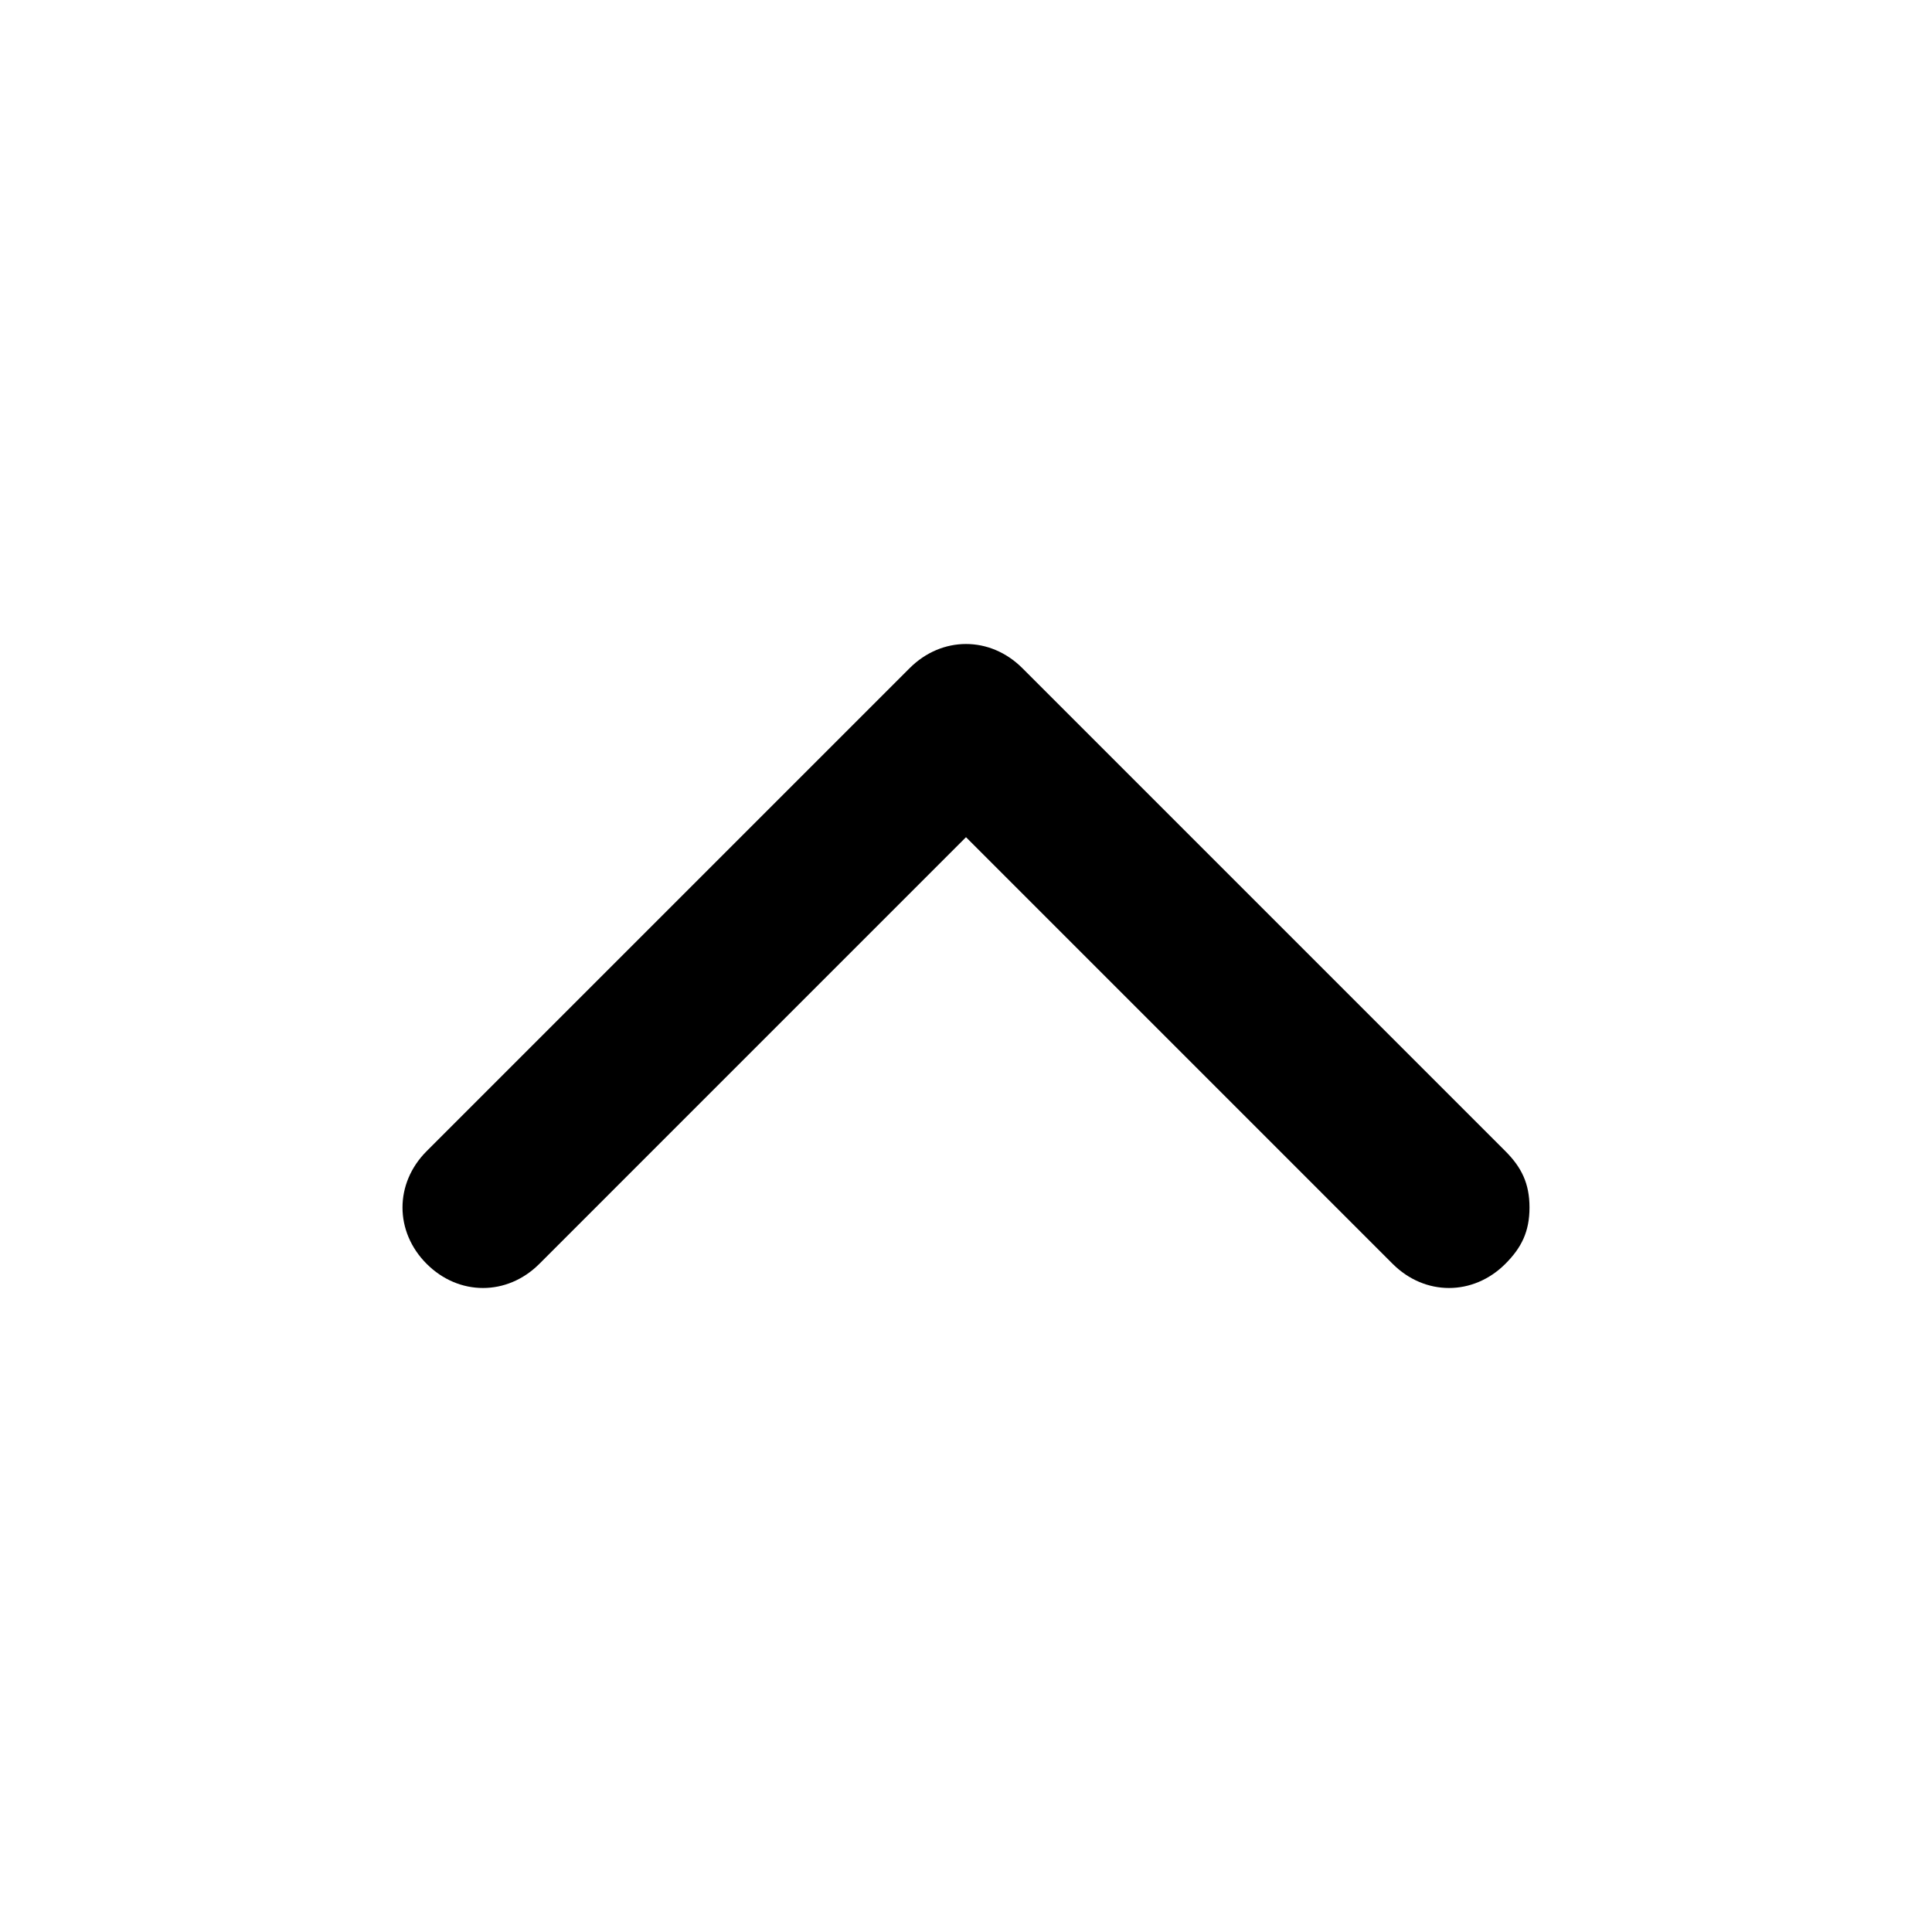
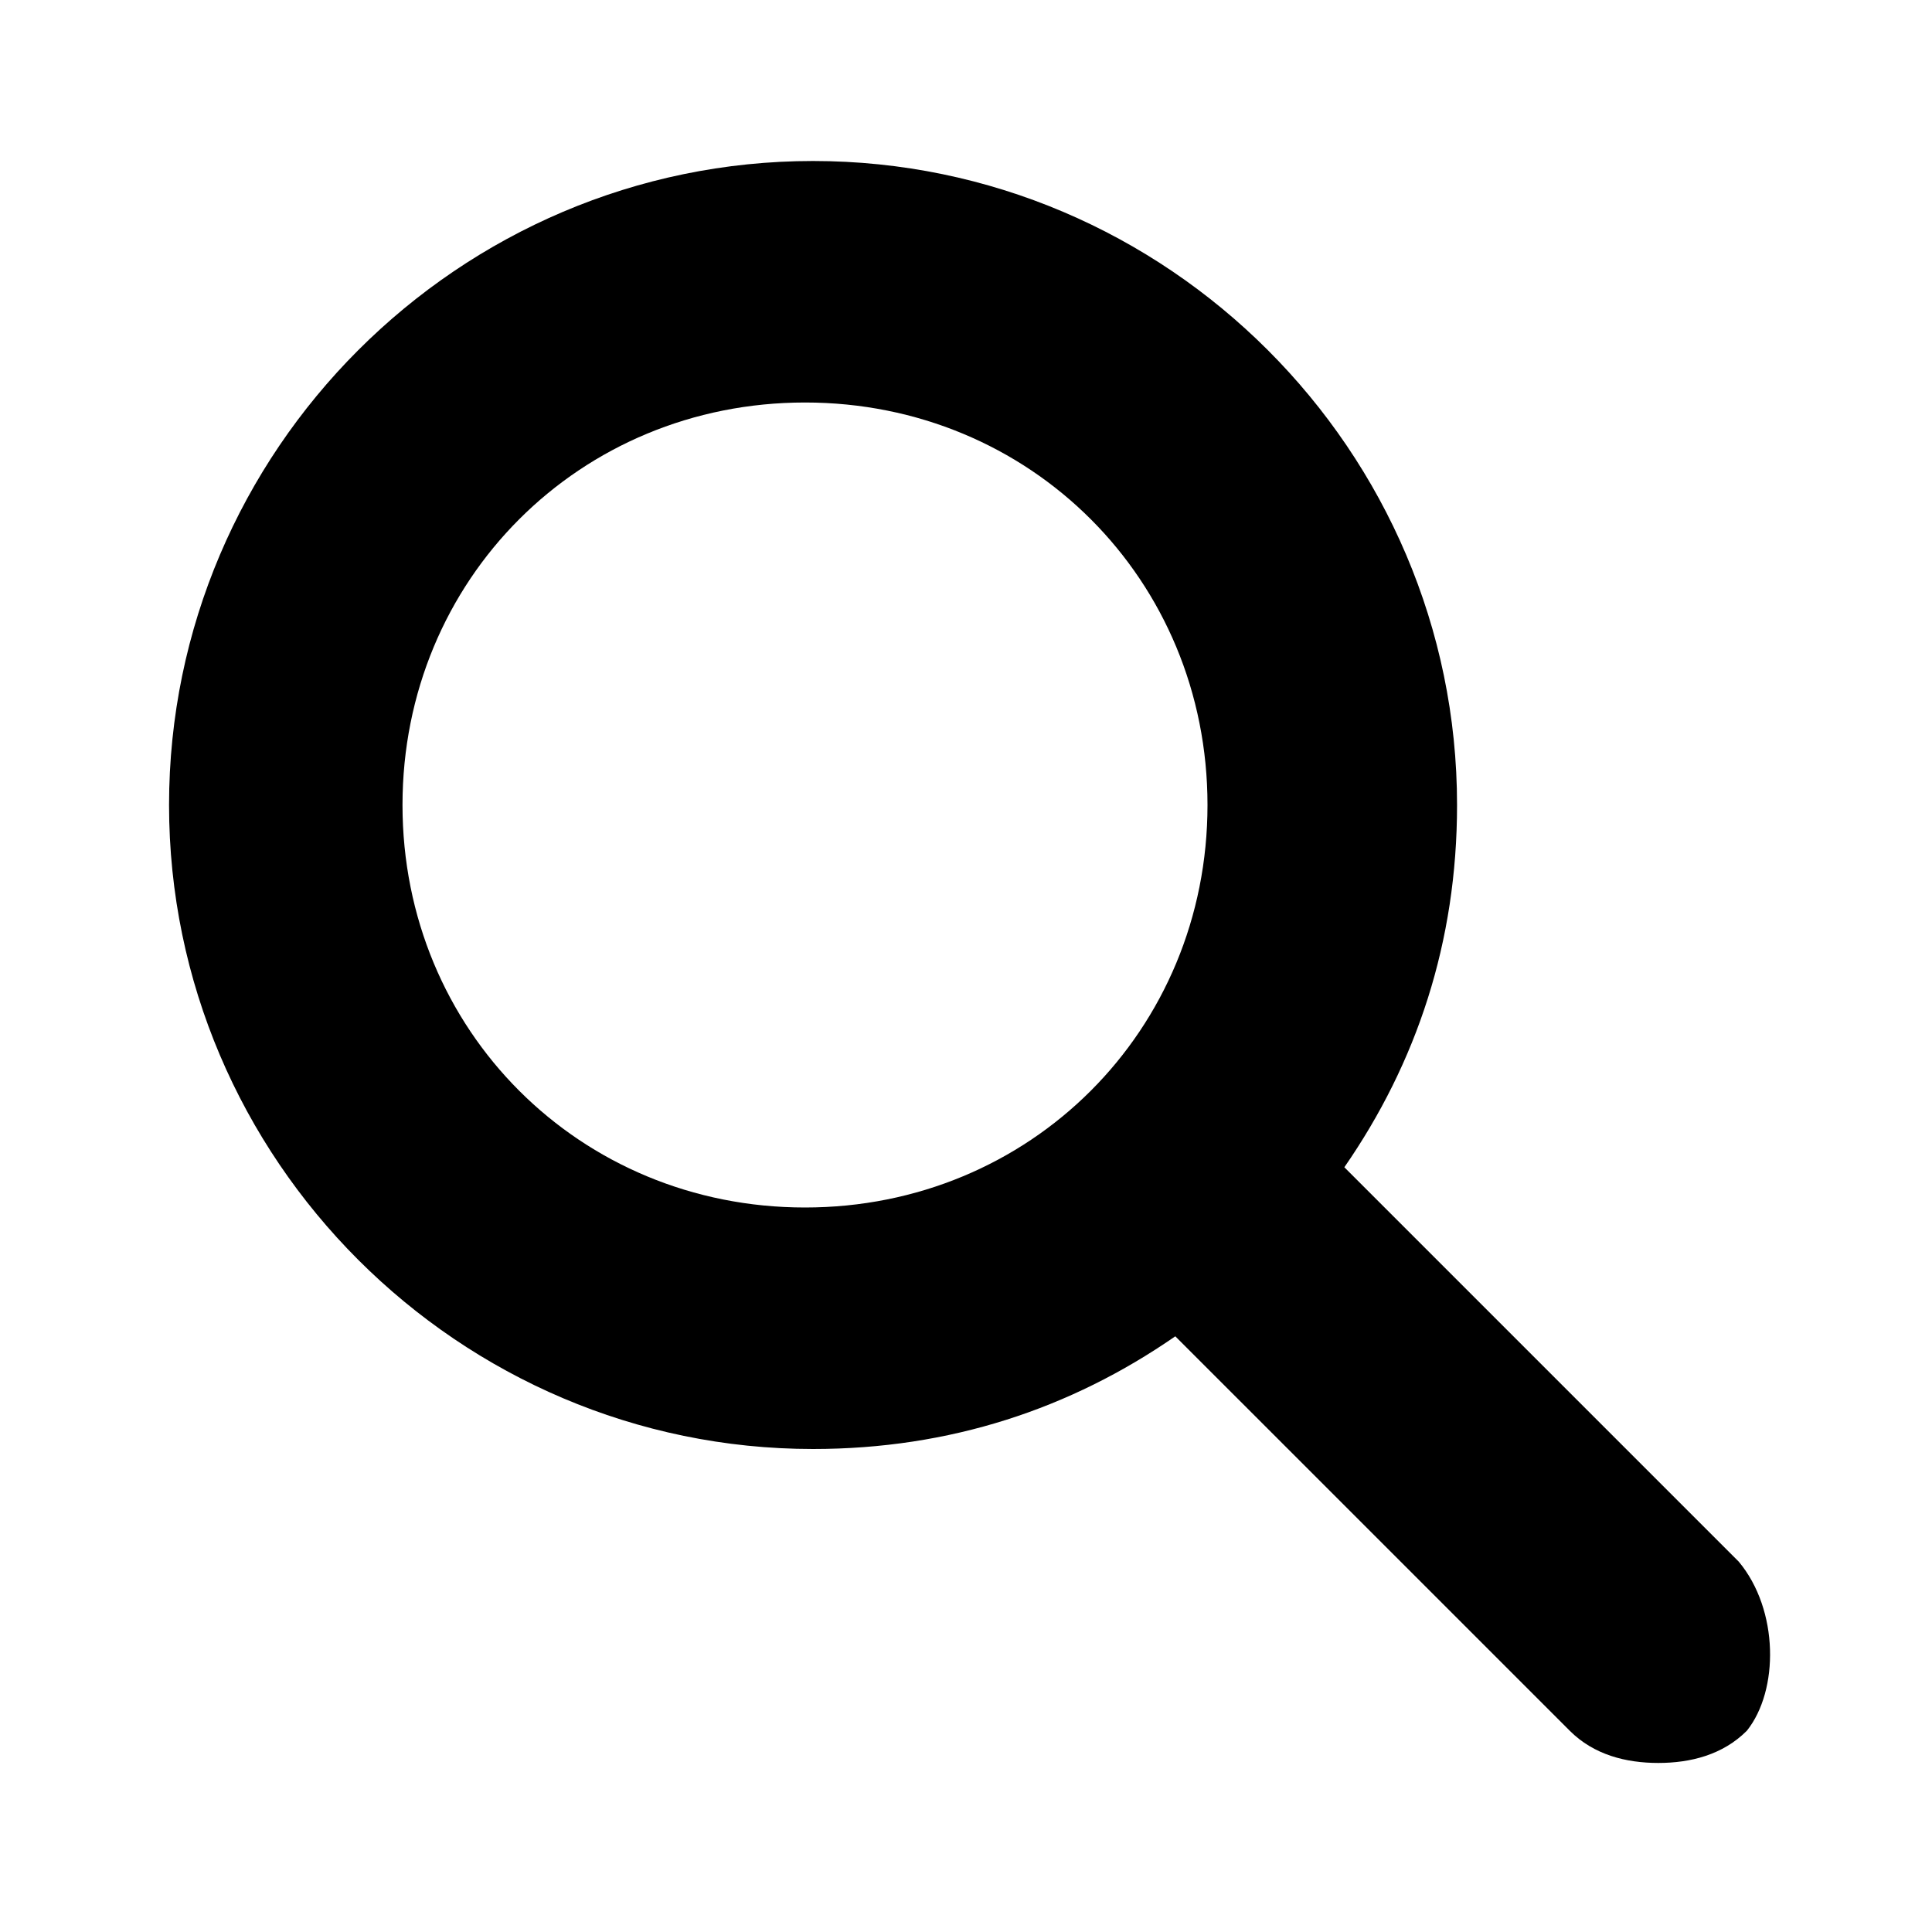
- <svg xmlns="http://www.w3.org/2000/svg" viewBox="0 0 24 24">
-   <path d="M19,15c0,0.3-0.1,0.5-0.3,0.7c-0.4,0.4-1,0.4-1.4,0L12,10.4l-5.3,5.3c-0.4,0.4-1,0.4-1.4,0s-0.4-1,0-1.4l6-6c0.4-0.4,1-0.4,1.4,0l6,6C18.9,14.5,19,14.7,19,15z" />
+ <svg xmlns="http://www.w3.org/2000/svg" version="1.1" id="Layer_1" x="0px" y="0px" viewBox="0 0 24 24" style="enable-background:new 0 0 24 24;" xml:space="preserve">
+   <path d="M21.6,19.4l-4.9-4.9c0.9-1.3,1.4-2.8,1.4-4.5c0-4.4-3.6-8-8-8s-8,3.6-8,8s3.6,8,8,8c1.7,0,3.2-0.5,4.5-1.4l4.9,4.9  c0.3,0.3,0.7,0.4,1.1,0.4s0.8-0.1,1.1-0.4C22.1,21,22.1,20,21.6,19.4z M5,10c0-2.8,2.2-5,5-5s5,2.2,5,5s-2.2,5-5,5S5,12.8,5,10z" />
</svg>
